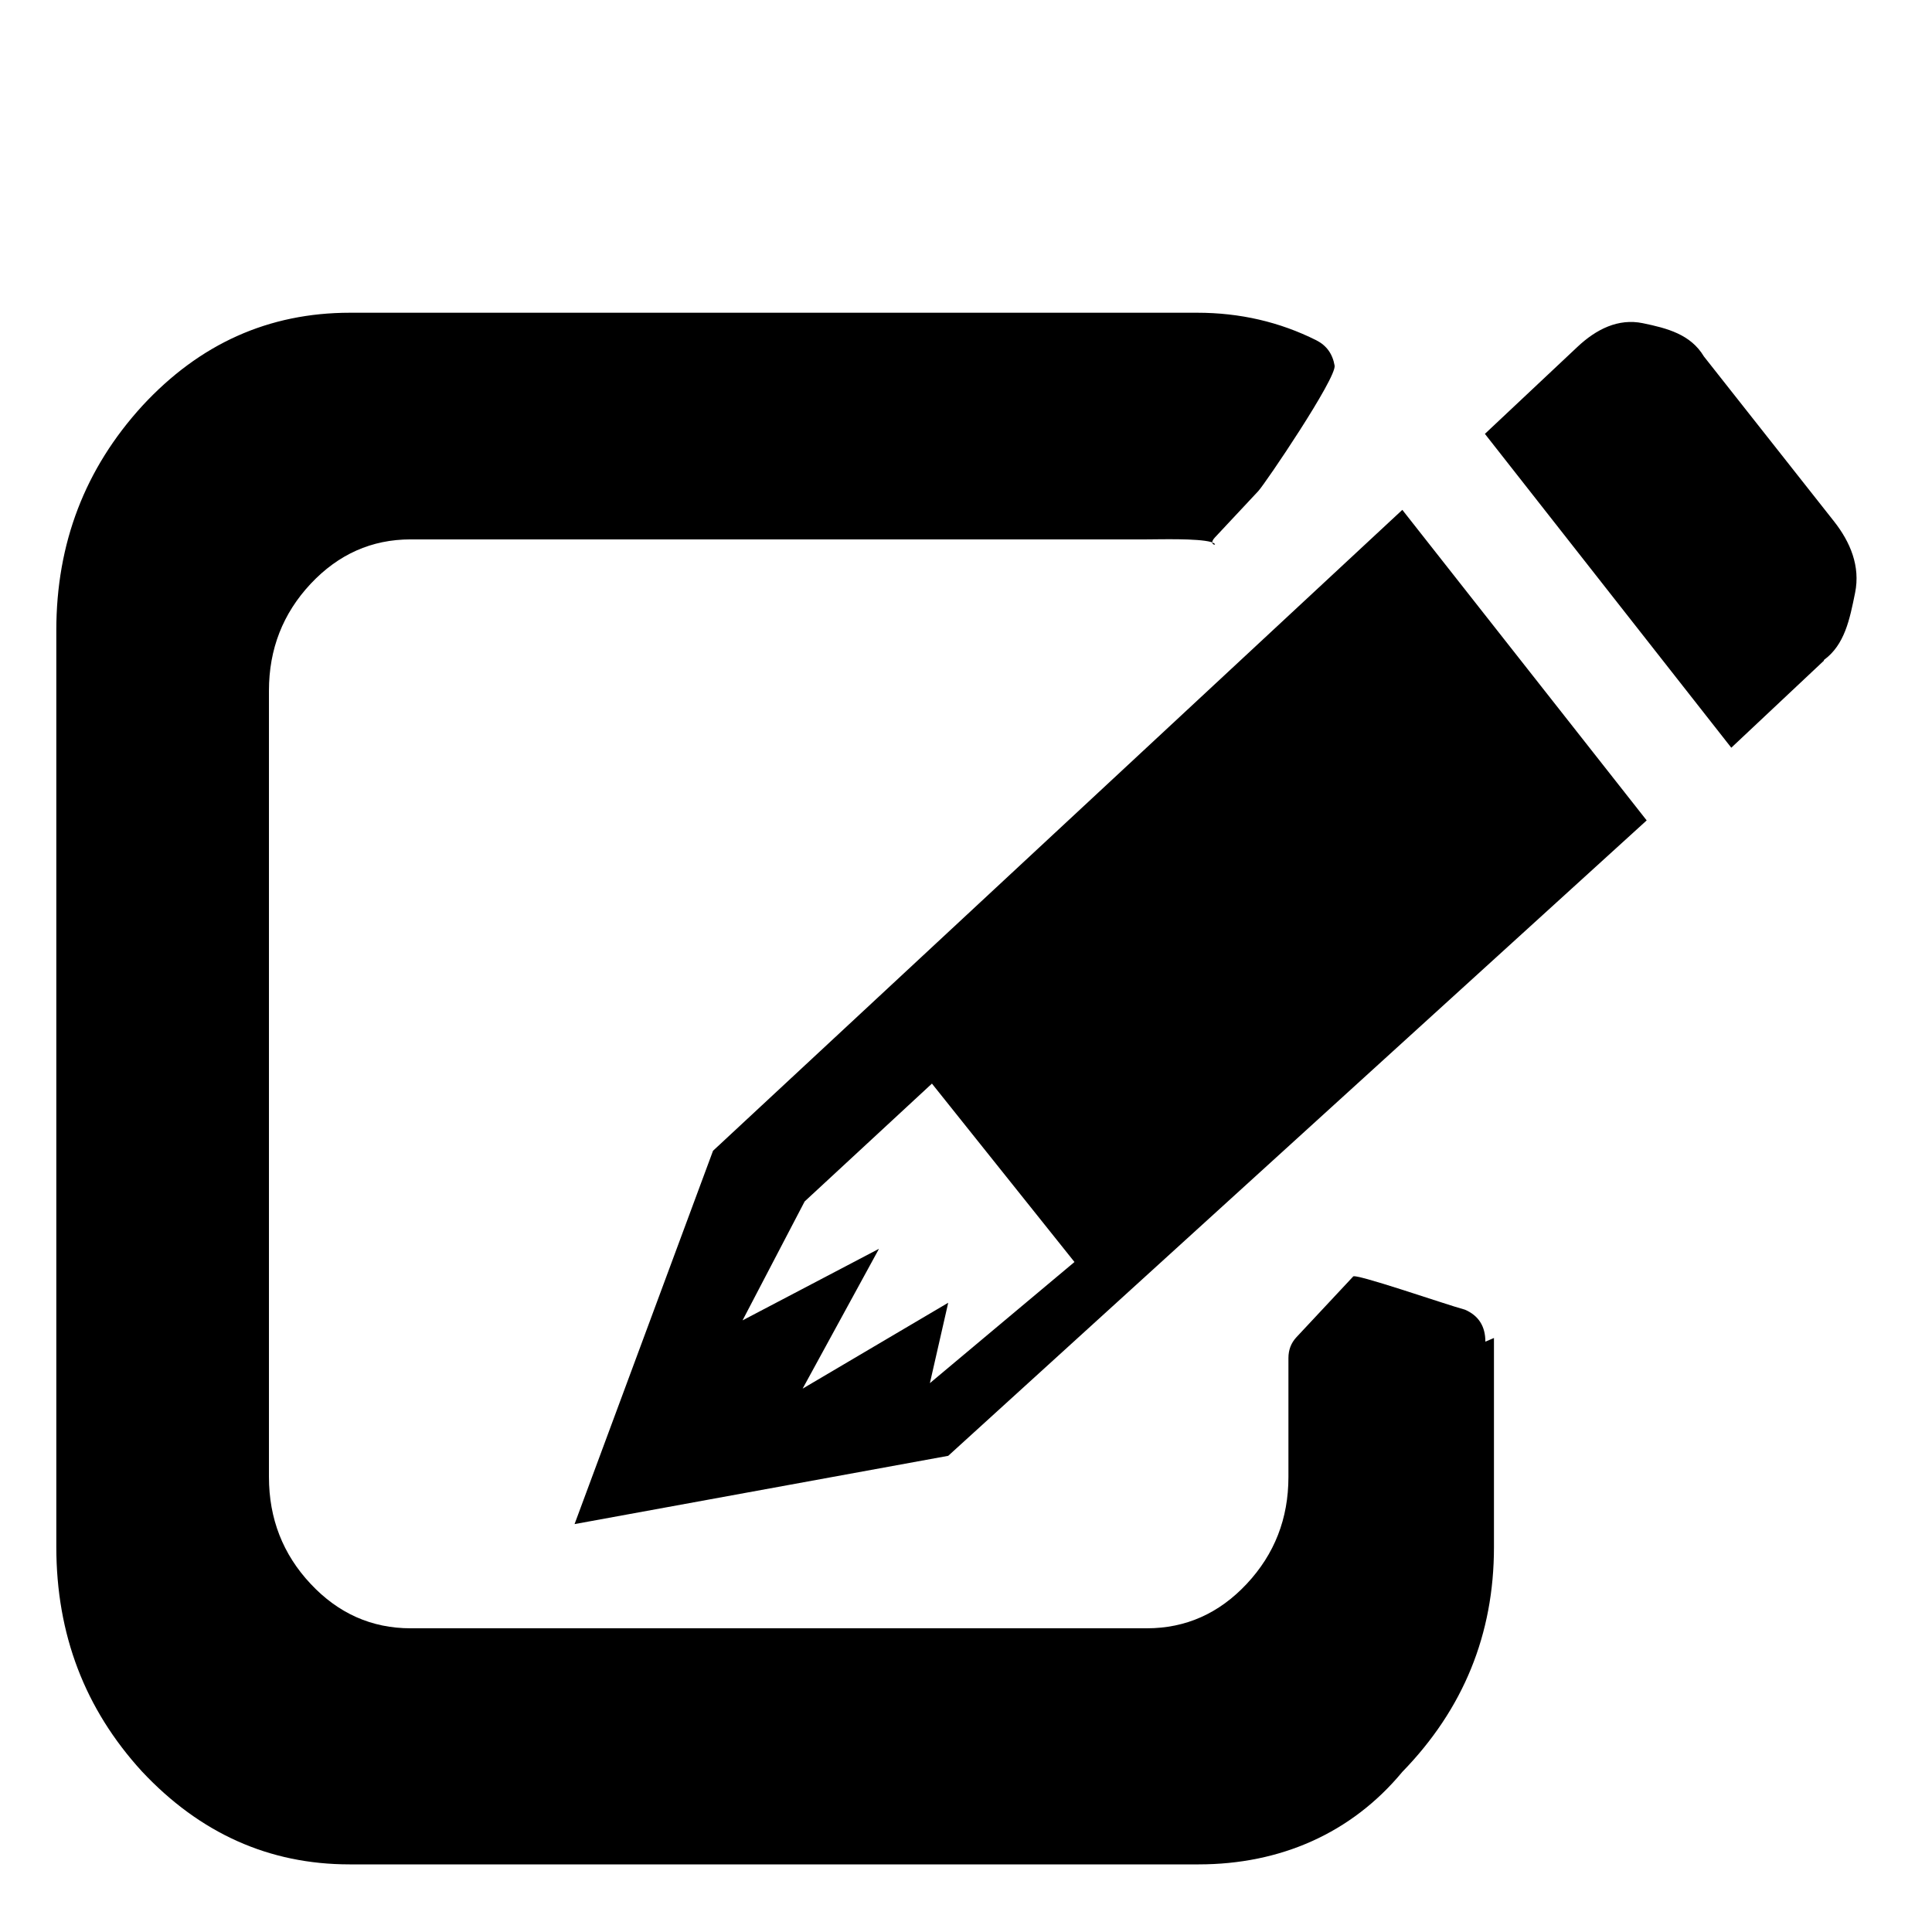
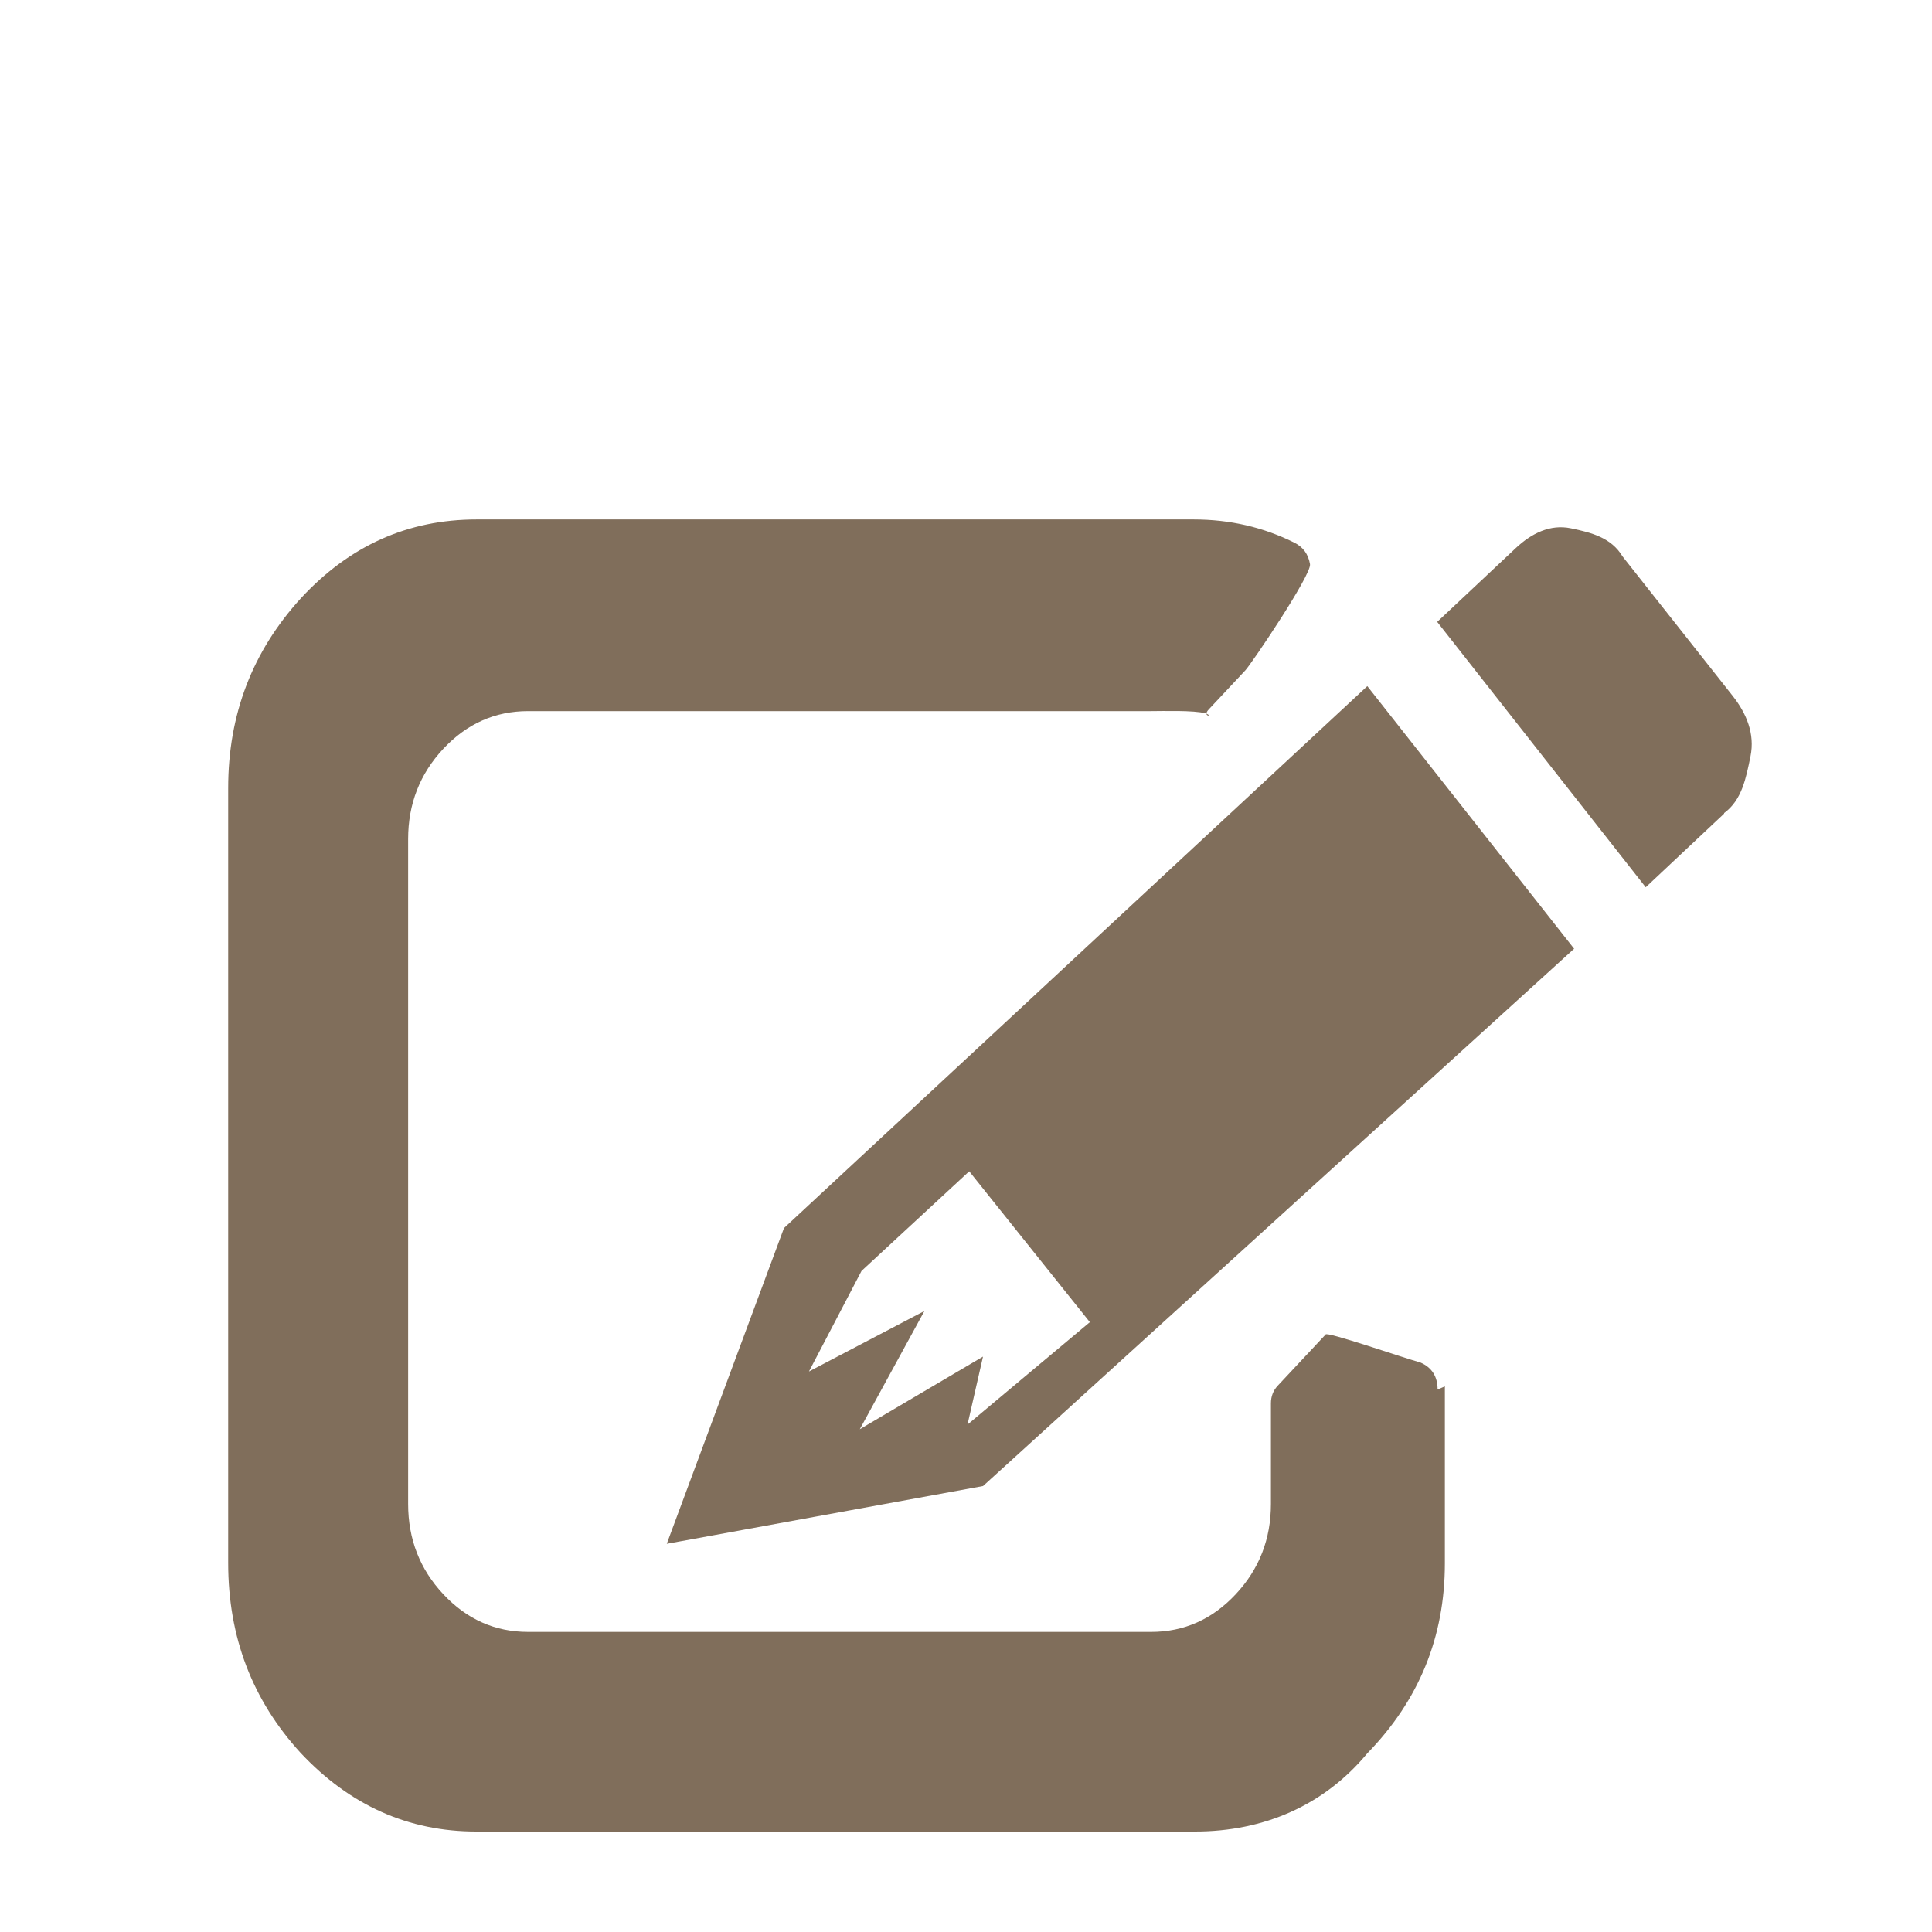
- <svg xmlns="http://www.w3.org/2000/svg" height="20" width="20" version="1.1" viewBox="0 0 100 100">
-   <g transform="matrix(.0527 0 0 -.057 3.02 96.5)">
-     <path d="m856 437 142 110-140 162-125-107-61-108 134 65-75-127 143 78zm554 41v-190c0-79-30-147-90-204-50-55.8-120-84-200-84h-834c-79 0-147 28.2-204 84.5-55.8 56.5-84 124-84 204v832c0 79.3 28.2 147 84.5 204 56.3 56.3 124 84.5 204 84.5h832c42 0 81-8.33 117-25 10-4.67 16-12.3 18-23 2-11.3-68-107-75-114l-42.6-42.1c-8.2-8.1 6.64-7.52-3.76-4.09-13.3 3.43-50.3 2.37-63.1 2.37h-723c-38.3 0-71-13.5-98.3-40.4-27.2-26.9-40.9-59.2-40.9-97v-714c0-37.8 13.7-70.2 40.9-97 27.2-26.9 60-40.4 98.3-40.4h723c38.3 0 71 13.5 98.2 40.4s40.9 59.2 40.9 97v108c0 7.44 2.61 13.7 7.83 18.9l55.6 55c0 4 90-25 110-30 13.3-5.33 20-15 20-29zm-90 752 240-282-686-577-367-62 136 339zm414-137-90.9-79-242 285 90.9 79c18.5 16.1 40.2 26.1 64.2 21.5 24-4.58 47-10.1 60-30.2l128-150c15.7-18.5 25.8-40.4 20.5-64.6s-10.2-47.2-30.6-61z" />
+ <svg xmlns="http://www.w3.org/2000/svg" width="20" height="20" version="1.1" viewBox="0 0 100 100">
+   <g transform="matrix(.0446 0 0 -.0482 11.9 94.8)" fill="#806e5b">
+     <path d="m856 437 142 110-140 162-125-107-61-108 134 65-75-127 143 78zm554 41v-190c0-79-30-147-90-204-50-55.8-120-84-200-84h-834c-79 0-147 28.2-204 84.5-55.8 56.5-84 124-84 204v832c0 79.3 28.2 147 84.5 204 56.3 56.3 124 84.5 204 84.5h832c42 0 81-8.33 117-25 10-4.67 16-12.3 18-23 2-11.3-68-107-75-114l-42.6-42.1c-8.2-8.1 6.64-7.52-3.76-4.09-13.3 3.43-50.3 2.37-63.1 2.37h-723c-38.3 0-71-13.5-98.3-40.4-27.2-26.9-40.9-59.2-40.9-97v-714c0-37.8 13.7-70.2 40.9-97 27.2-26.9 60-40.4 98.3-40.4h723c38.3 0 71 13.5 98.2 40.4s40.9 59.2 40.9 97v108c0 7.44 2.61 13.7 7.83 18.9l55.6 55c0 4 90-25 110-30 13.3-5.33 20-15 20-29zm-90 752 240-282-686-577-367-62 136 339zm414-137-90.9-79-242 285 90.9 79c18.5 16.1 40.2 26.1 64.2 21.5 24-4.58 47-10.1 60-30.2l128-150c15.7-18.5 25.8-40.4 20.5-64.6s-10.2-47.2-30.6-61z" fill="#806e5b" />
  </g>
</svg>
